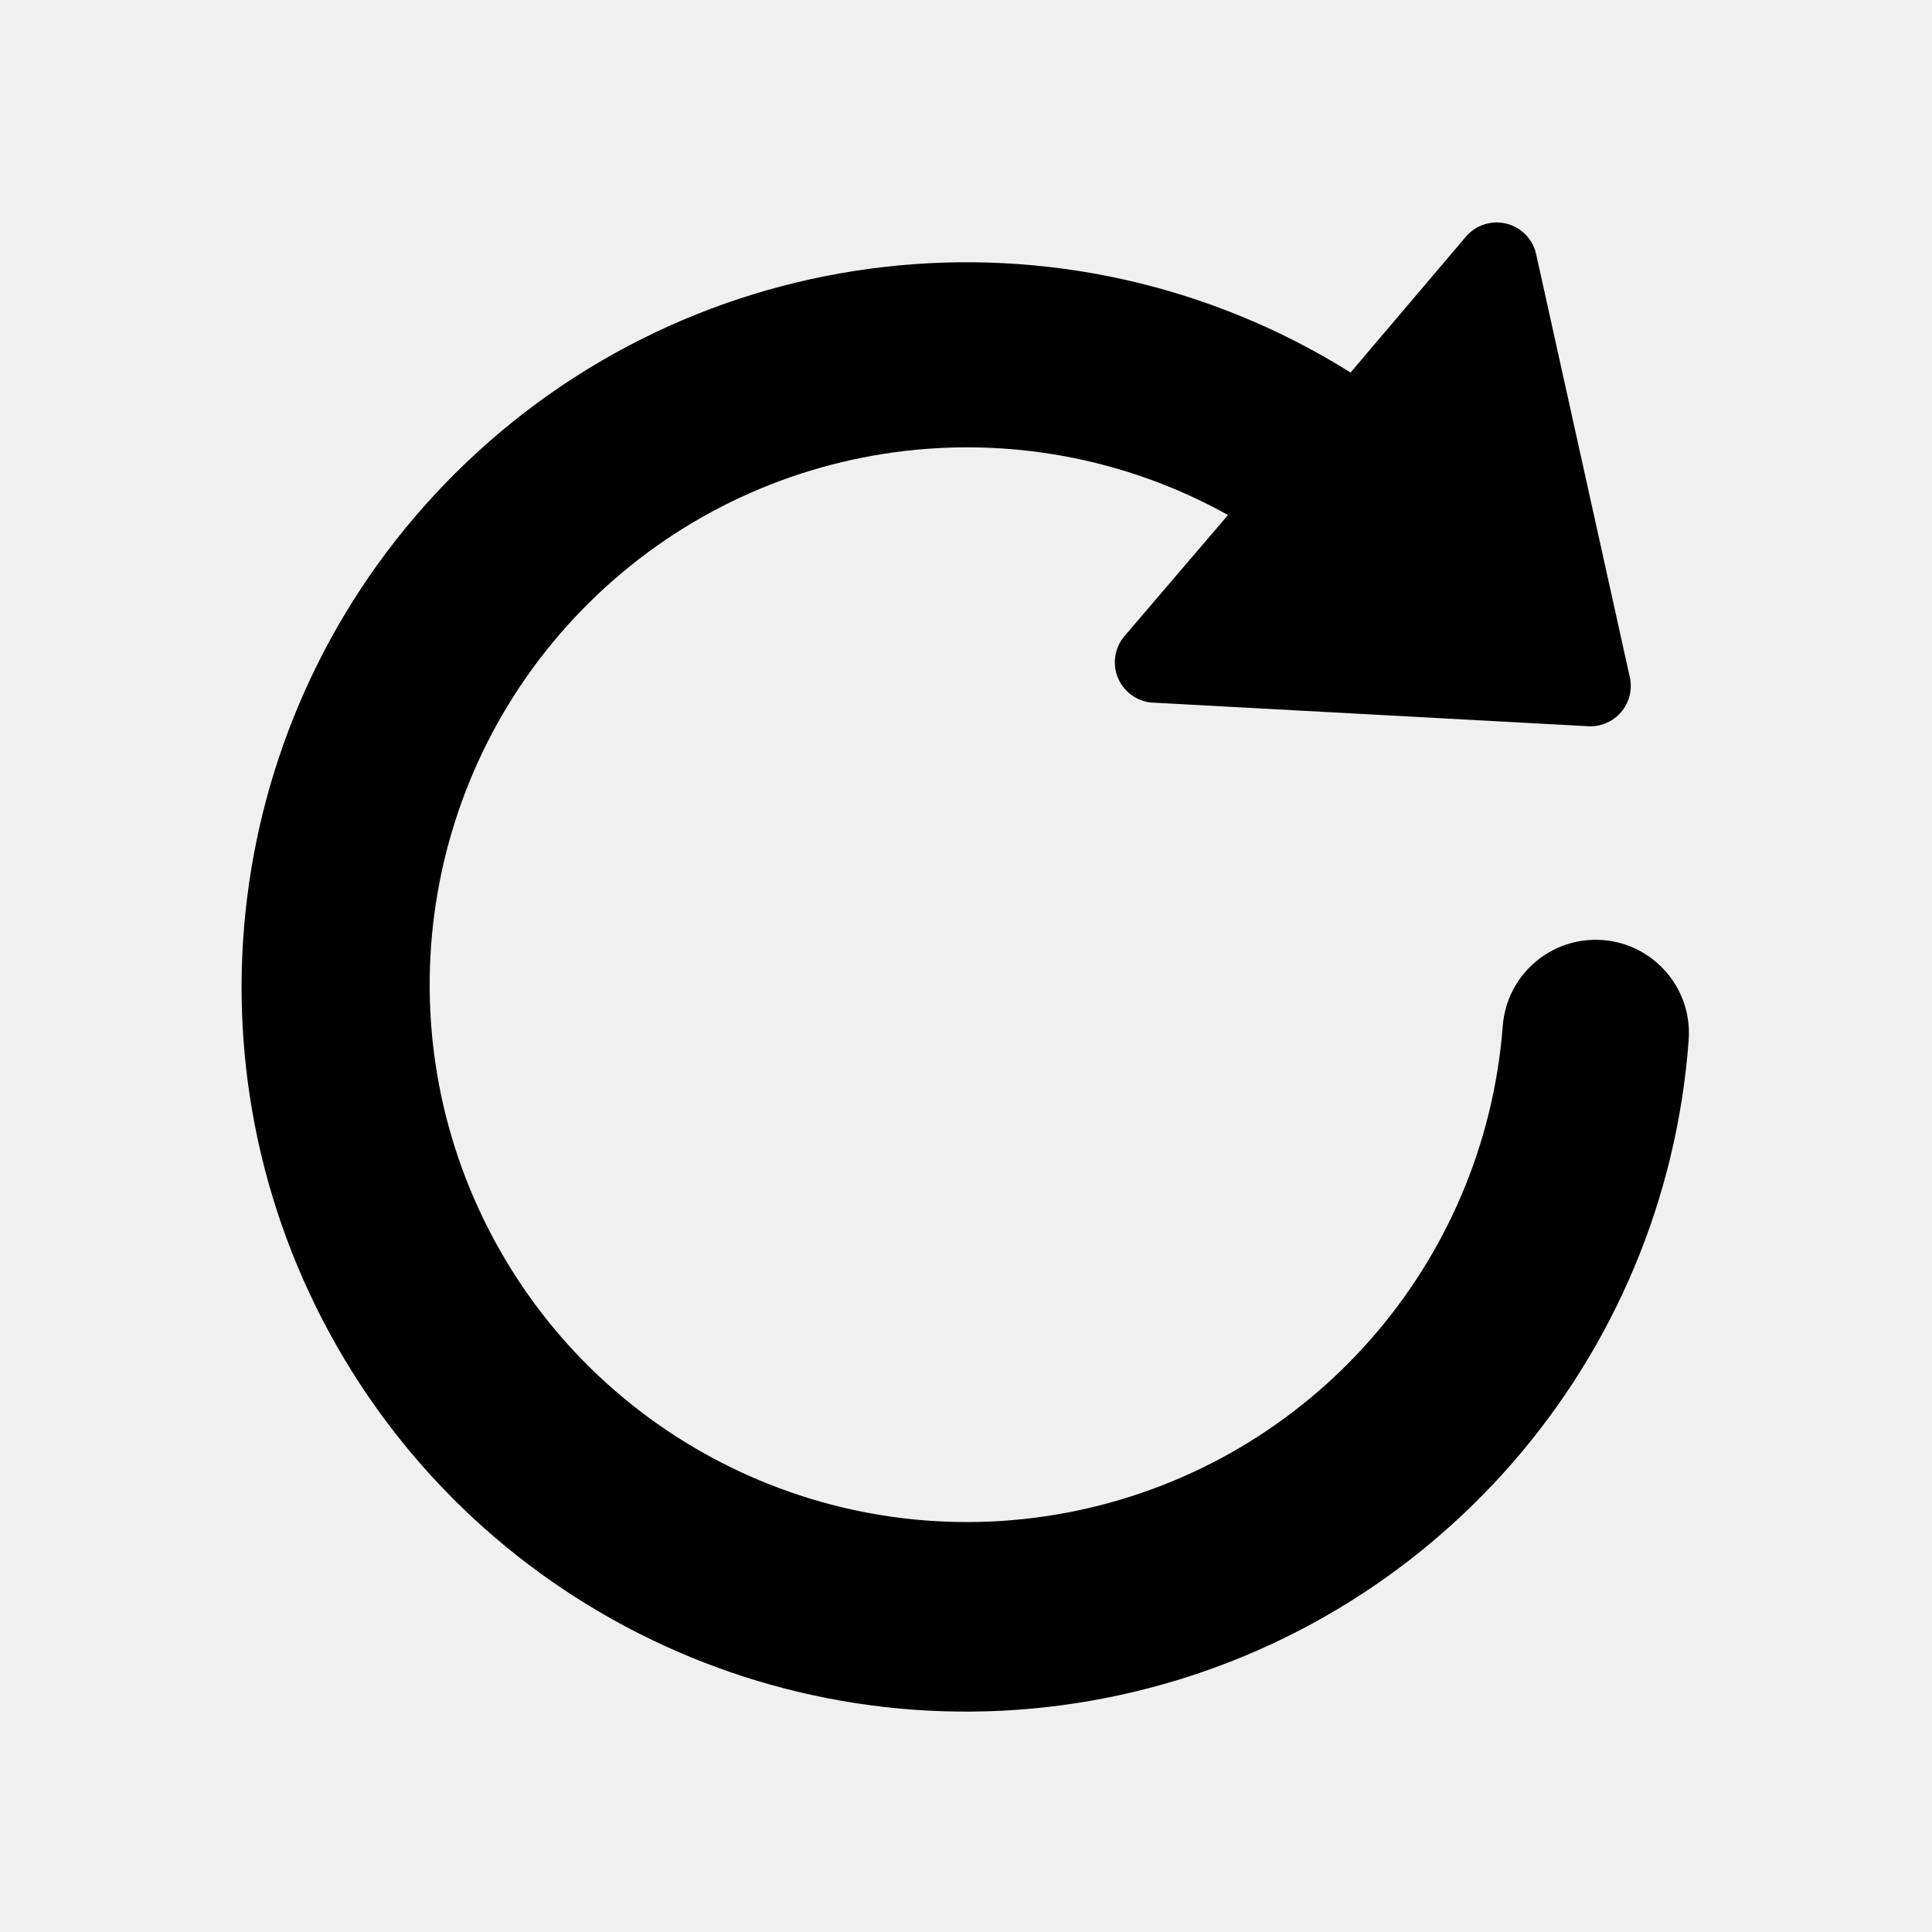
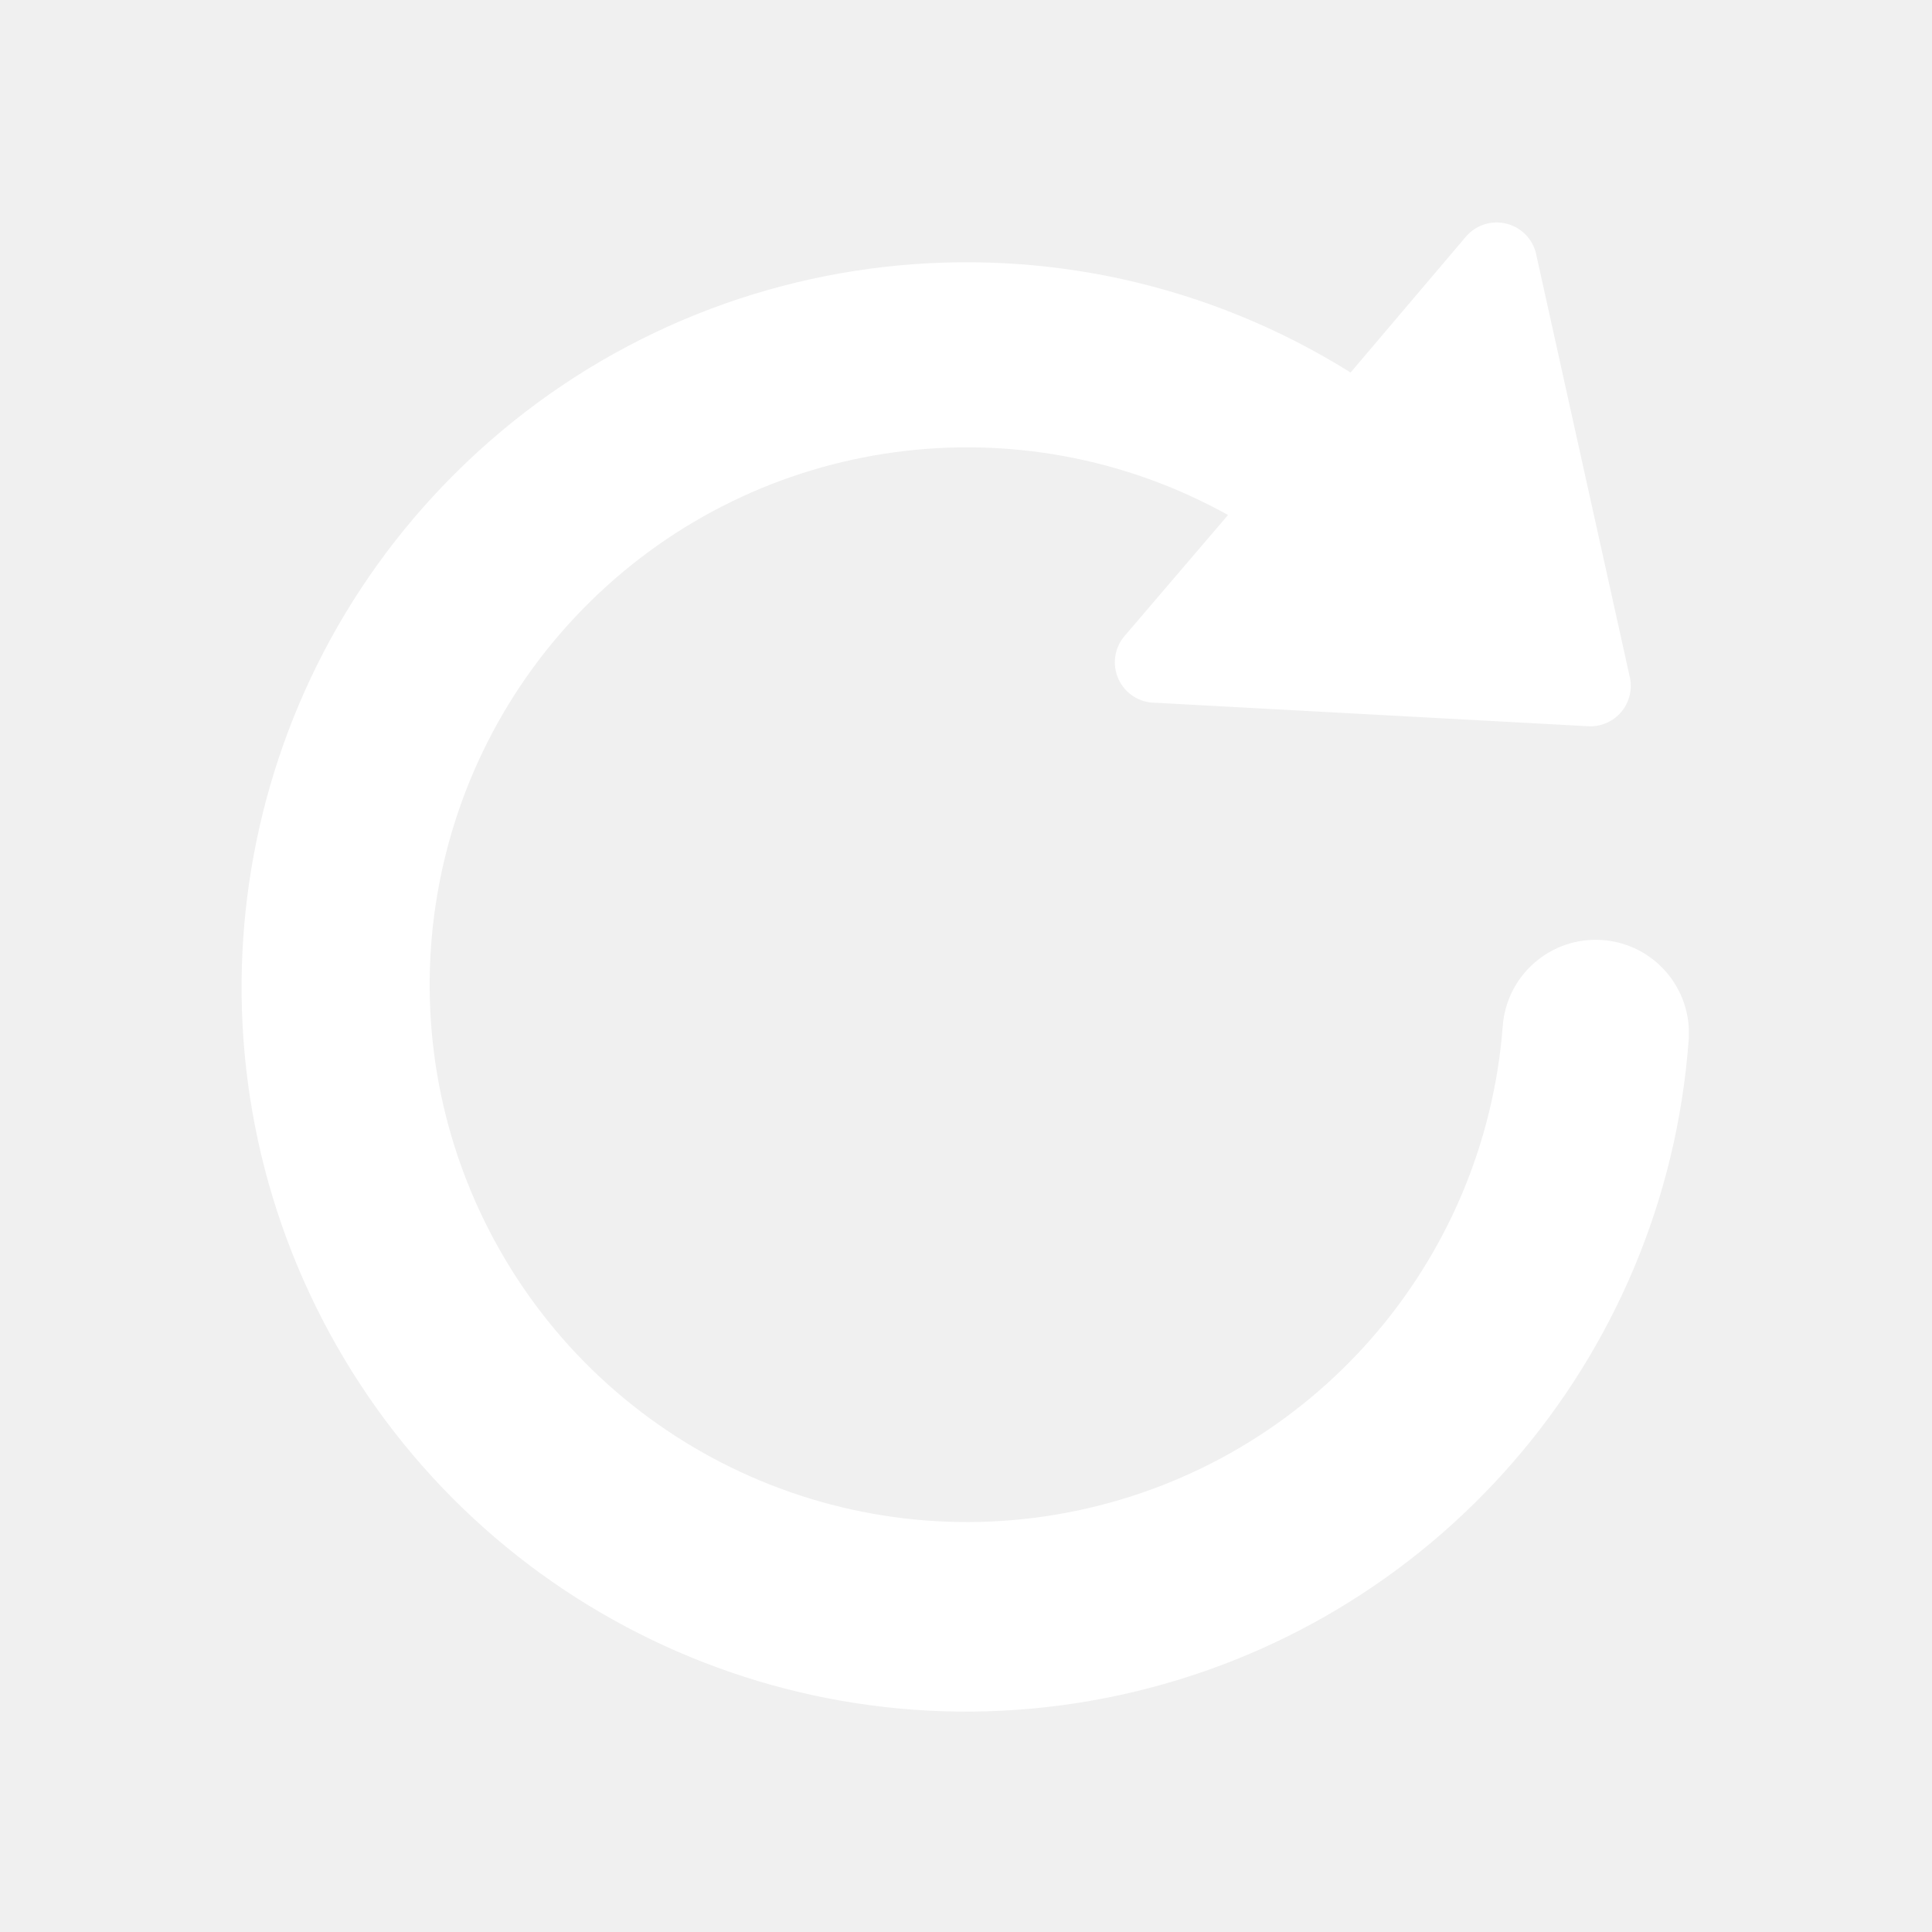
<svg xmlns="http://www.w3.org/2000/svg" viewBox="0 0 32 32">
  <g id="cad83917-f4af-40e8-a5a7-6e4782600ab2" data-name="Layer 2">
-     <path d="M7.53,7.85A12,12,0,0,1,22.37,6.17l1.91-2.25a.67.67,0,0,1,1.17.32l1.55,7a.67.67,0,0,1-.67.79l-7.19-.39a.67.67,0,0,1-.51-1.11l1.71-2A8.9,8.9,0,1,0,24.89,17a1.54,1.54,0,0,1,3.08.22A12,12,0,1,1,7.53,7.85Z" />
+     <path d="M7.53,7.85A12,12,0,0,1,22.37,6.17l1.91-2.25a.67.67,0,0,1,1.17.32l1.55,7a.67.67,0,0,1-.67.79l-7.19-.39a.67.67,0,0,1-.51-1.11l1.71-2A8.9,8.9,0,1,0,24.89,17a1.54,1.54,0,0,1,3.08.22A12,12,0,1,1,7.53,7.85Z" fill="#fff" />
  </g>
</svg>
